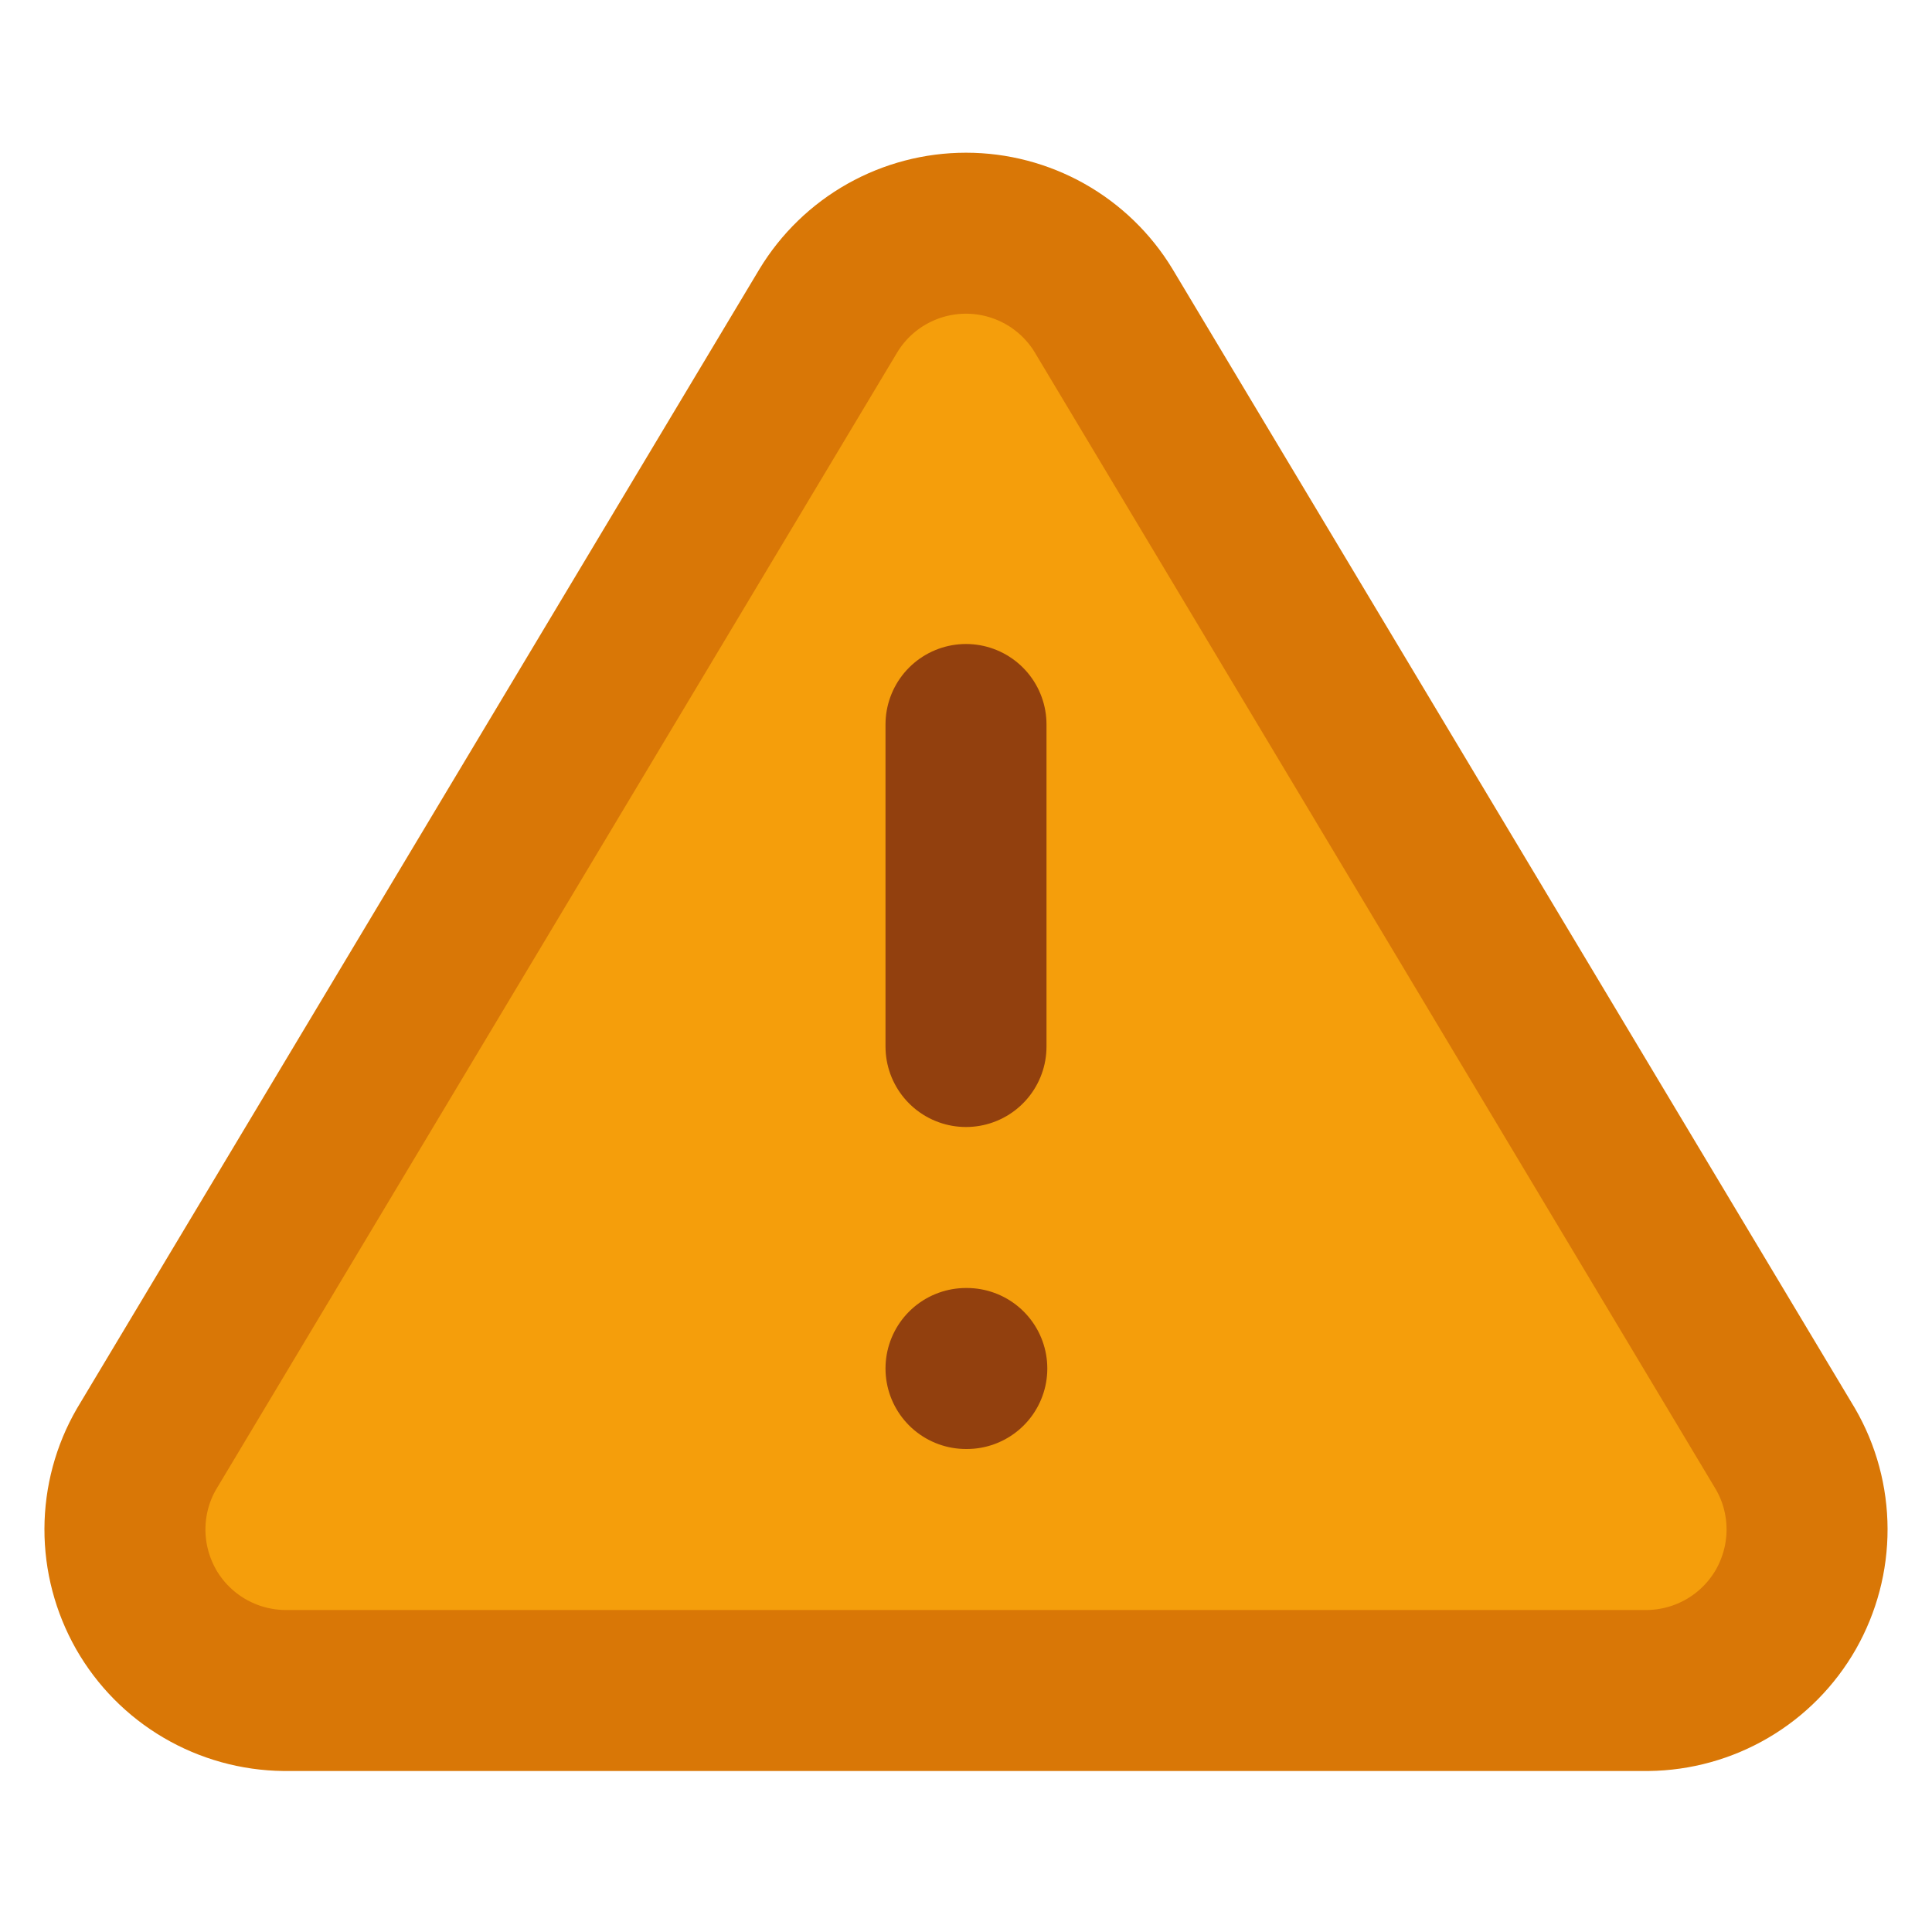
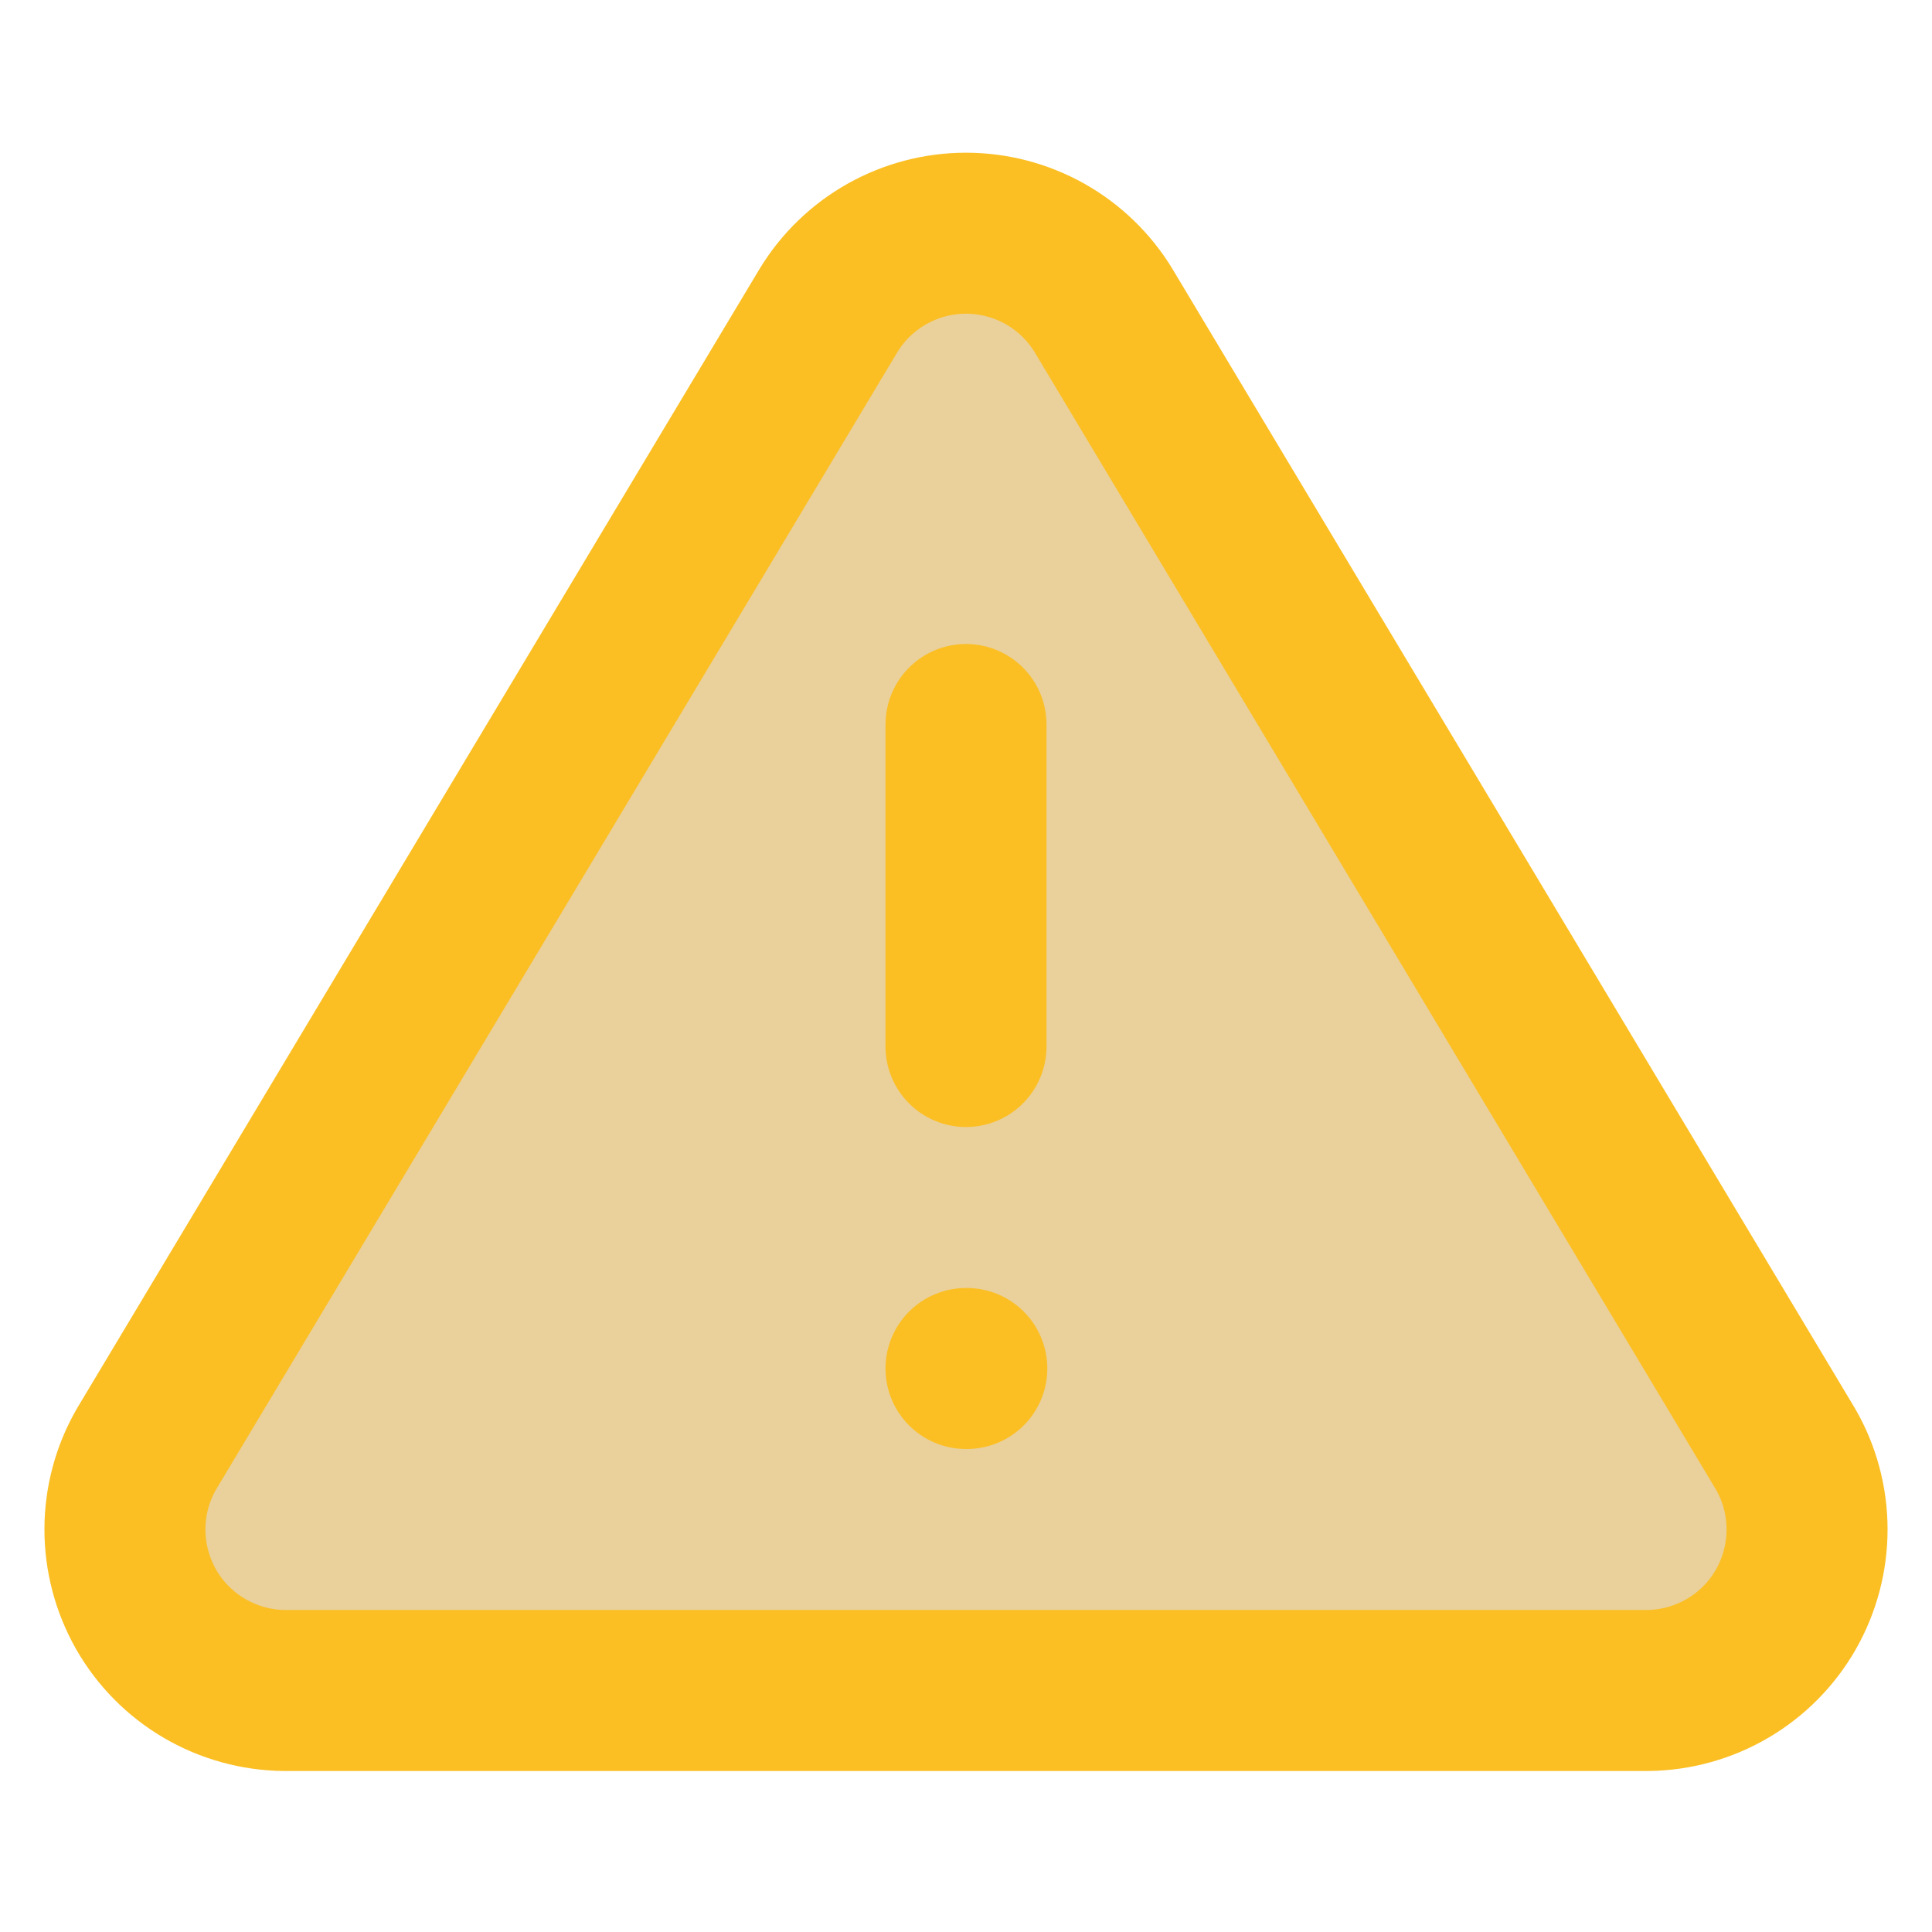
<svg xmlns="http://www.w3.org/2000/svg" width="24" height="24" viewBox="0 0 24 24" fill="none">
-   <path d="M10.29 3.86L1.82 18C1.645 18.302 1.553 18.645 1.552 18.994C1.551 19.344 1.642 19.687 1.814 19.991C1.987 20.294 2.236 20.547 2.538 20.724C2.839 20.901 3.182 20.996 3.53 21H20.47C20.818 20.996 21.161 20.901 21.462 20.724C21.764 20.547 22.013 20.294 22.186 19.991C22.358 19.687 22.449 19.344 22.448 18.994C22.447 18.645 22.355 18.302 22.18 18L13.71 3.86C13.532 3.566 13.281 3.323 12.981 3.154C12.682 2.986 12.344 2.897 12 2.897C11.656 2.897 11.318 2.986 11.019 3.154C10.719 3.323 10.468 3.566 10.29 3.86Z" fill="#F59E0B" stroke="#D97706" stroke-width="2" stroke-linecap="round" stroke-linejoin="round" />
-   <path d="M12 9V13" stroke="#92400E" stroke-width="2" stroke-linecap="round" stroke-linejoin="round" />
-   <path d="M12 17H12.01" stroke="#92400E" stroke-width="2" stroke-linecap="round" stroke-linejoin="round" />
+   <path d="M10.29 3.86L1.82 18C1.645 18.302 1.553 18.645 1.552 18.994C1.551 19.344 1.642 19.687 1.814 19.991C1.987 20.294 2.236 20.547 2.538 20.724C2.839 20.901 3.182 20.996 3.53 21H20.47C20.818 20.996 21.161 20.901 21.462 20.724C21.764 20.547 22.013 20.294 22.186 19.991C22.358 19.687 22.449 19.344 22.448 18.994C22.447 18.645 22.355 18.302 22.18 18L13.71 3.86C13.532 3.566 13.281 3.323 12.981 3.154C12.682 2.986 12.344 2.897 12 2.897C11.656 2.897 11.318 2.986 11.019 3.154C10.719 3.323 10.468 3.566 10.29 3.86Z" fill="#CA8A04" fill-opacity="0.4" stroke="#FBBF24" stroke-width="2" stroke-linecap="round" stroke-linejoin="round" />
+   <path d="M12 9V13" stroke="#FBBF24" stroke-width="2" stroke-linecap="round" stroke-linejoin="round" />
+   <path d="M12 17H12.01" stroke="#FBBF24" stroke-width="2" stroke-linecap="round" stroke-linejoin="round" />
</svg>
